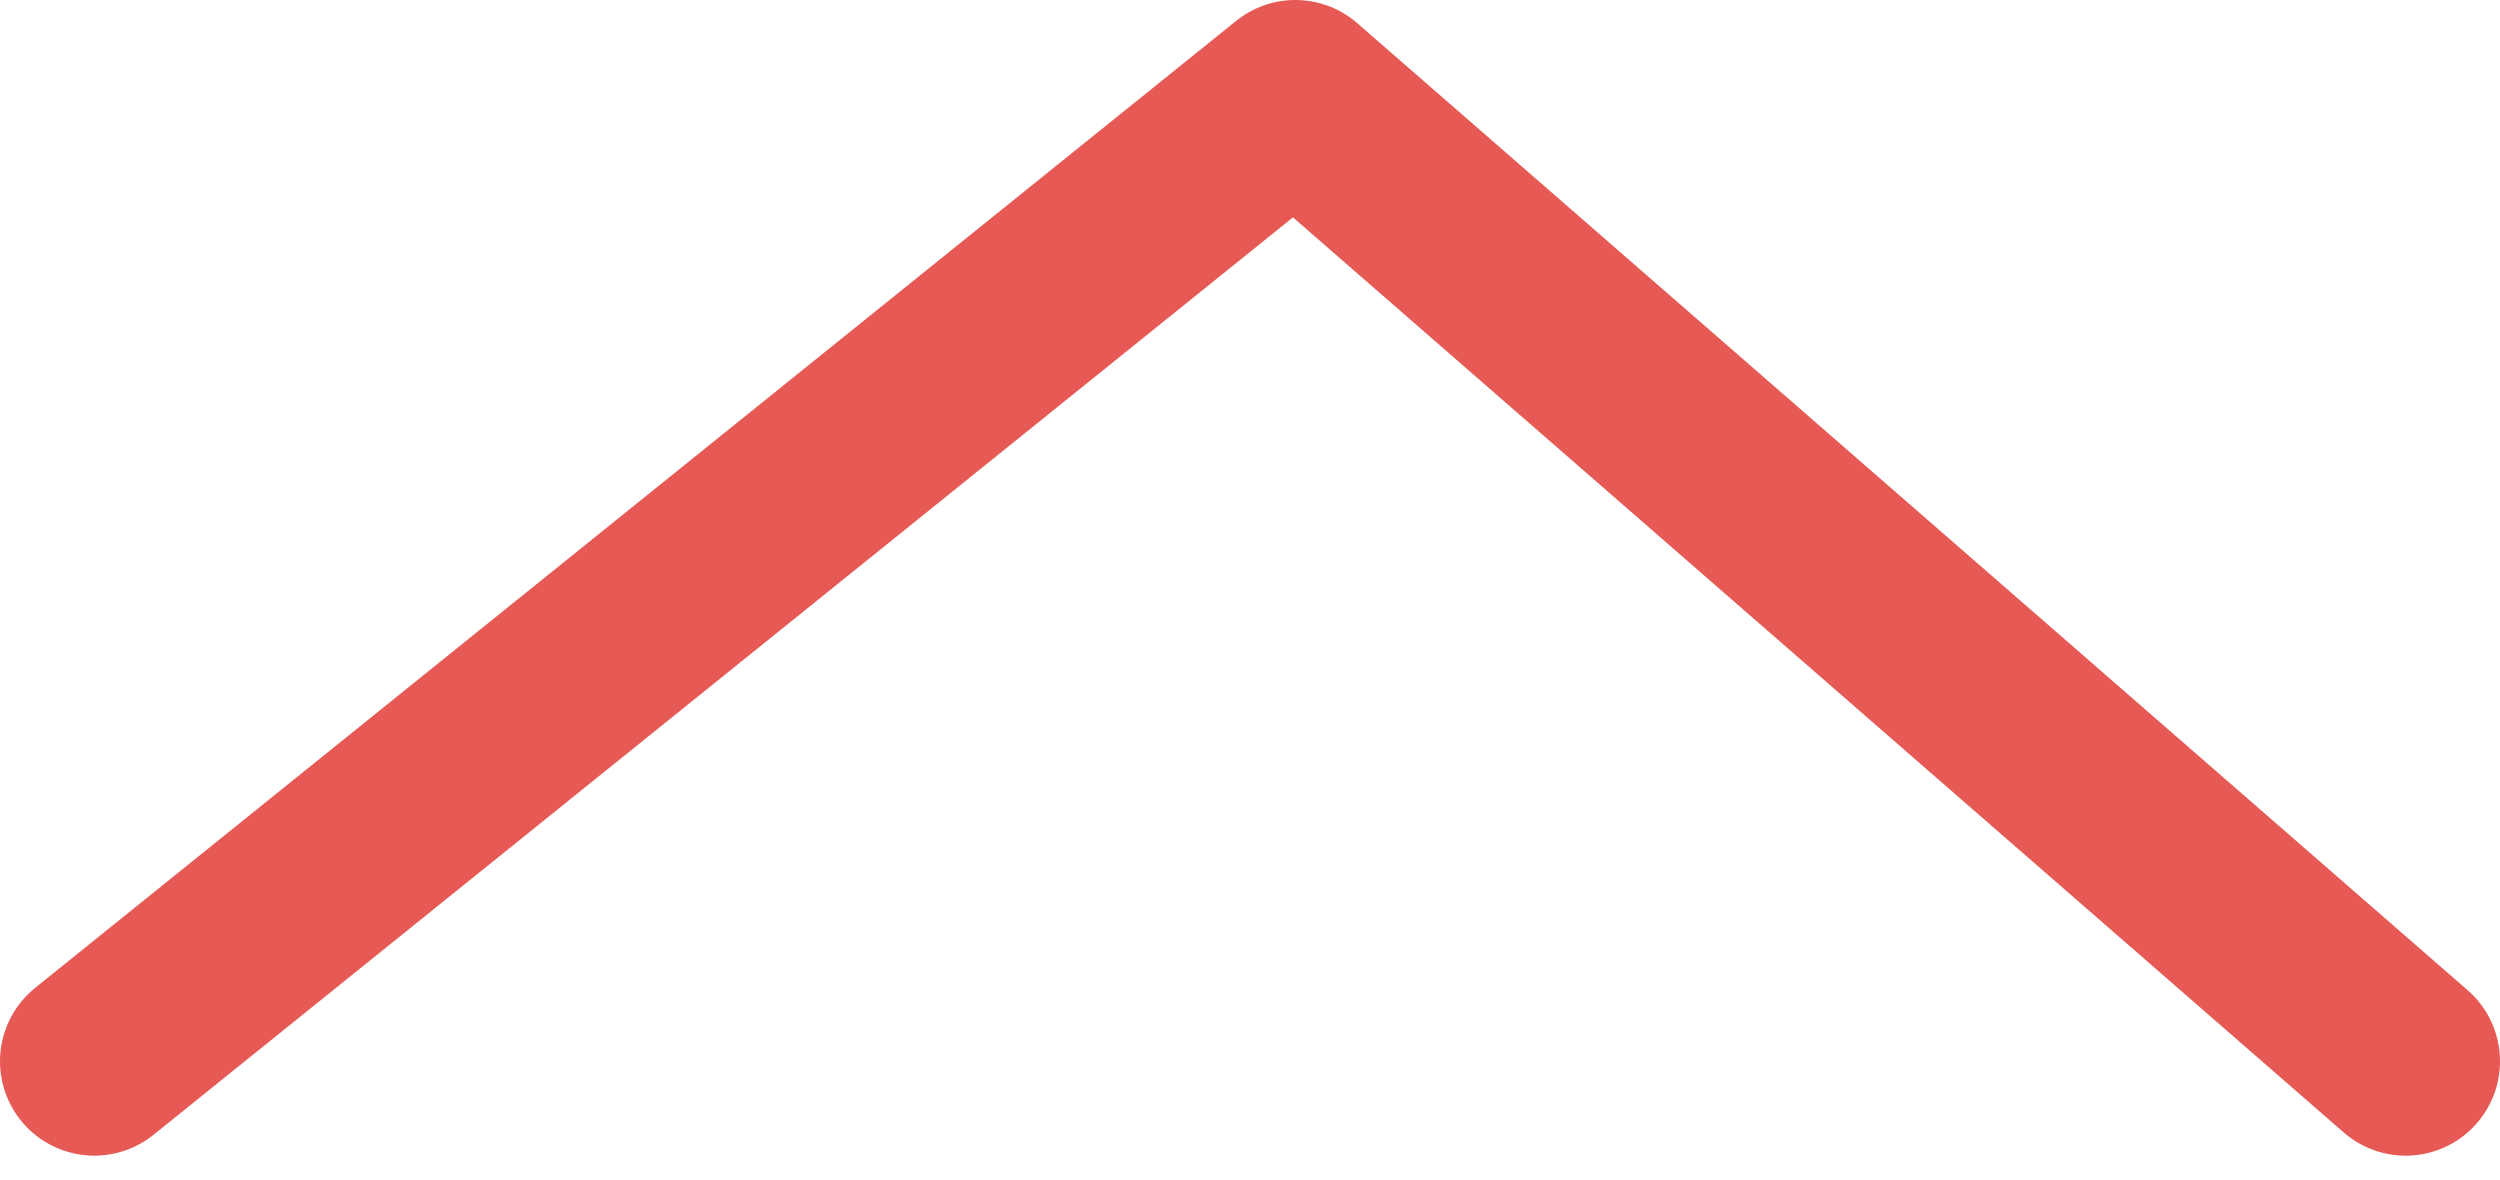
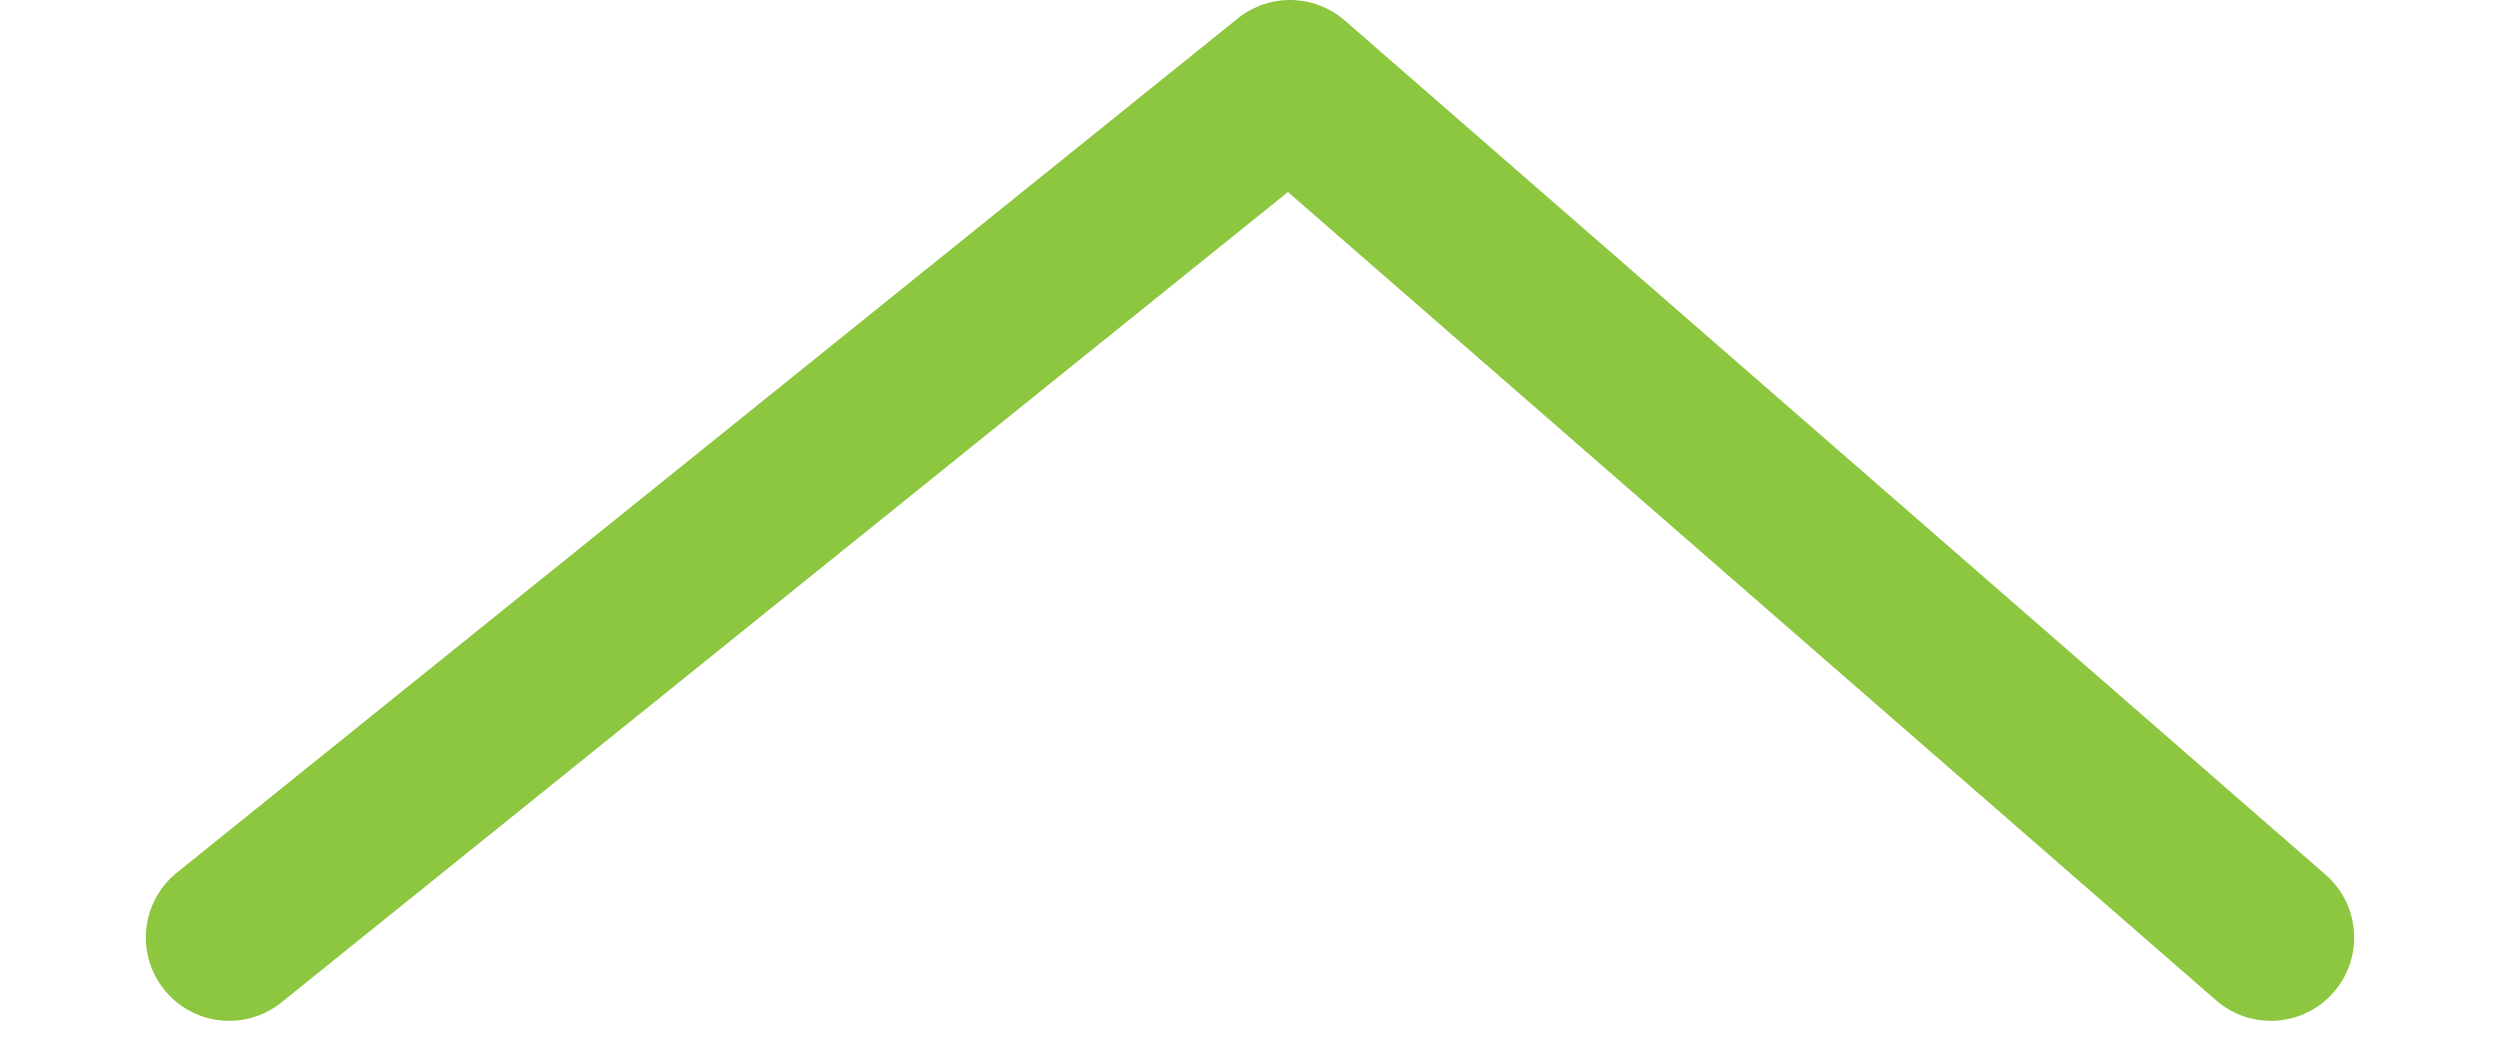
- <svg xmlns="http://www.w3.org/2000/svg" width="53px" height="25px" viewBox="0 0 53 25" version="1.1">
+ <svg xmlns="http://www.w3.org/2000/svg" width="48px" height="20px" viewBox="0 0 53 25" version="1.1">
  <defs />
  <g id="Page-1" stroke="none" stroke-width="1" fill="none" fill-rule="evenodd" stroke-linecap="round" stroke-linejoin="round">
-     <polyline id="Path" stroke="#E65954" stroke-width="4" points="2 22.5 27.461 2 51 22.5" />
+     <polyline id="Path" stroke="#8dc63f" stroke-width="4" points="2 22.5 27.461 2 51 22.5" />
  </g>
</svg>
